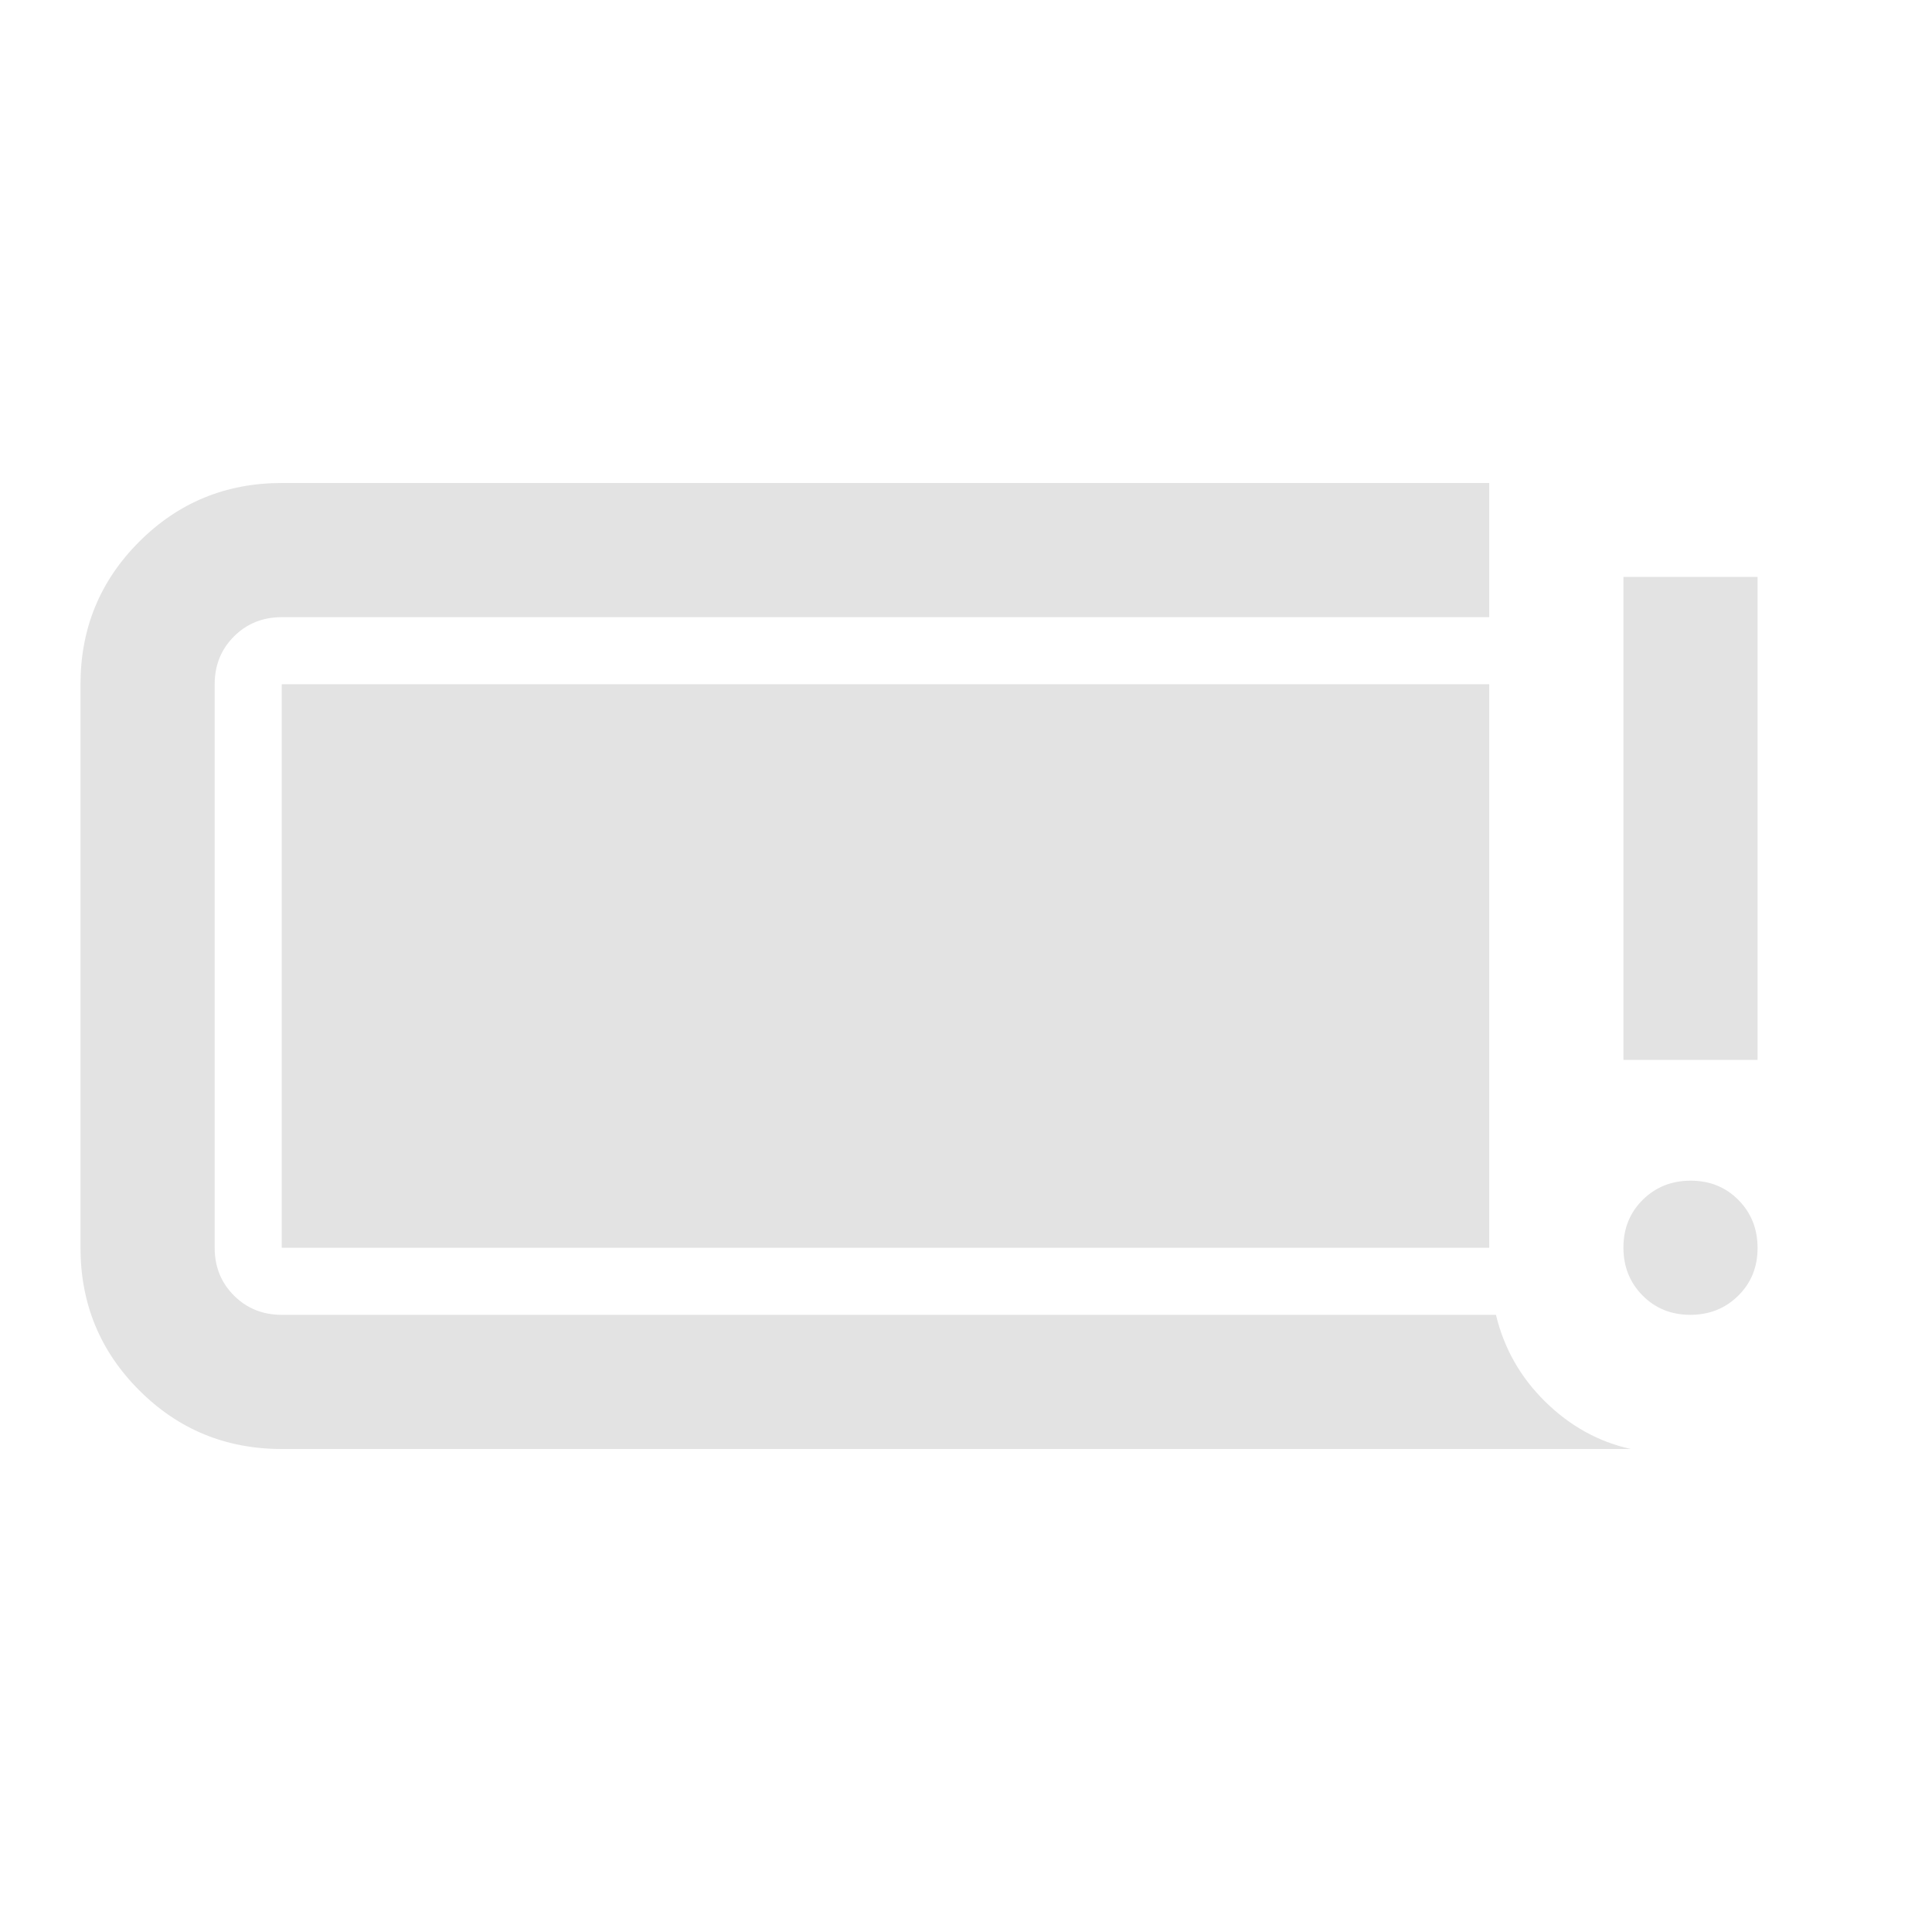
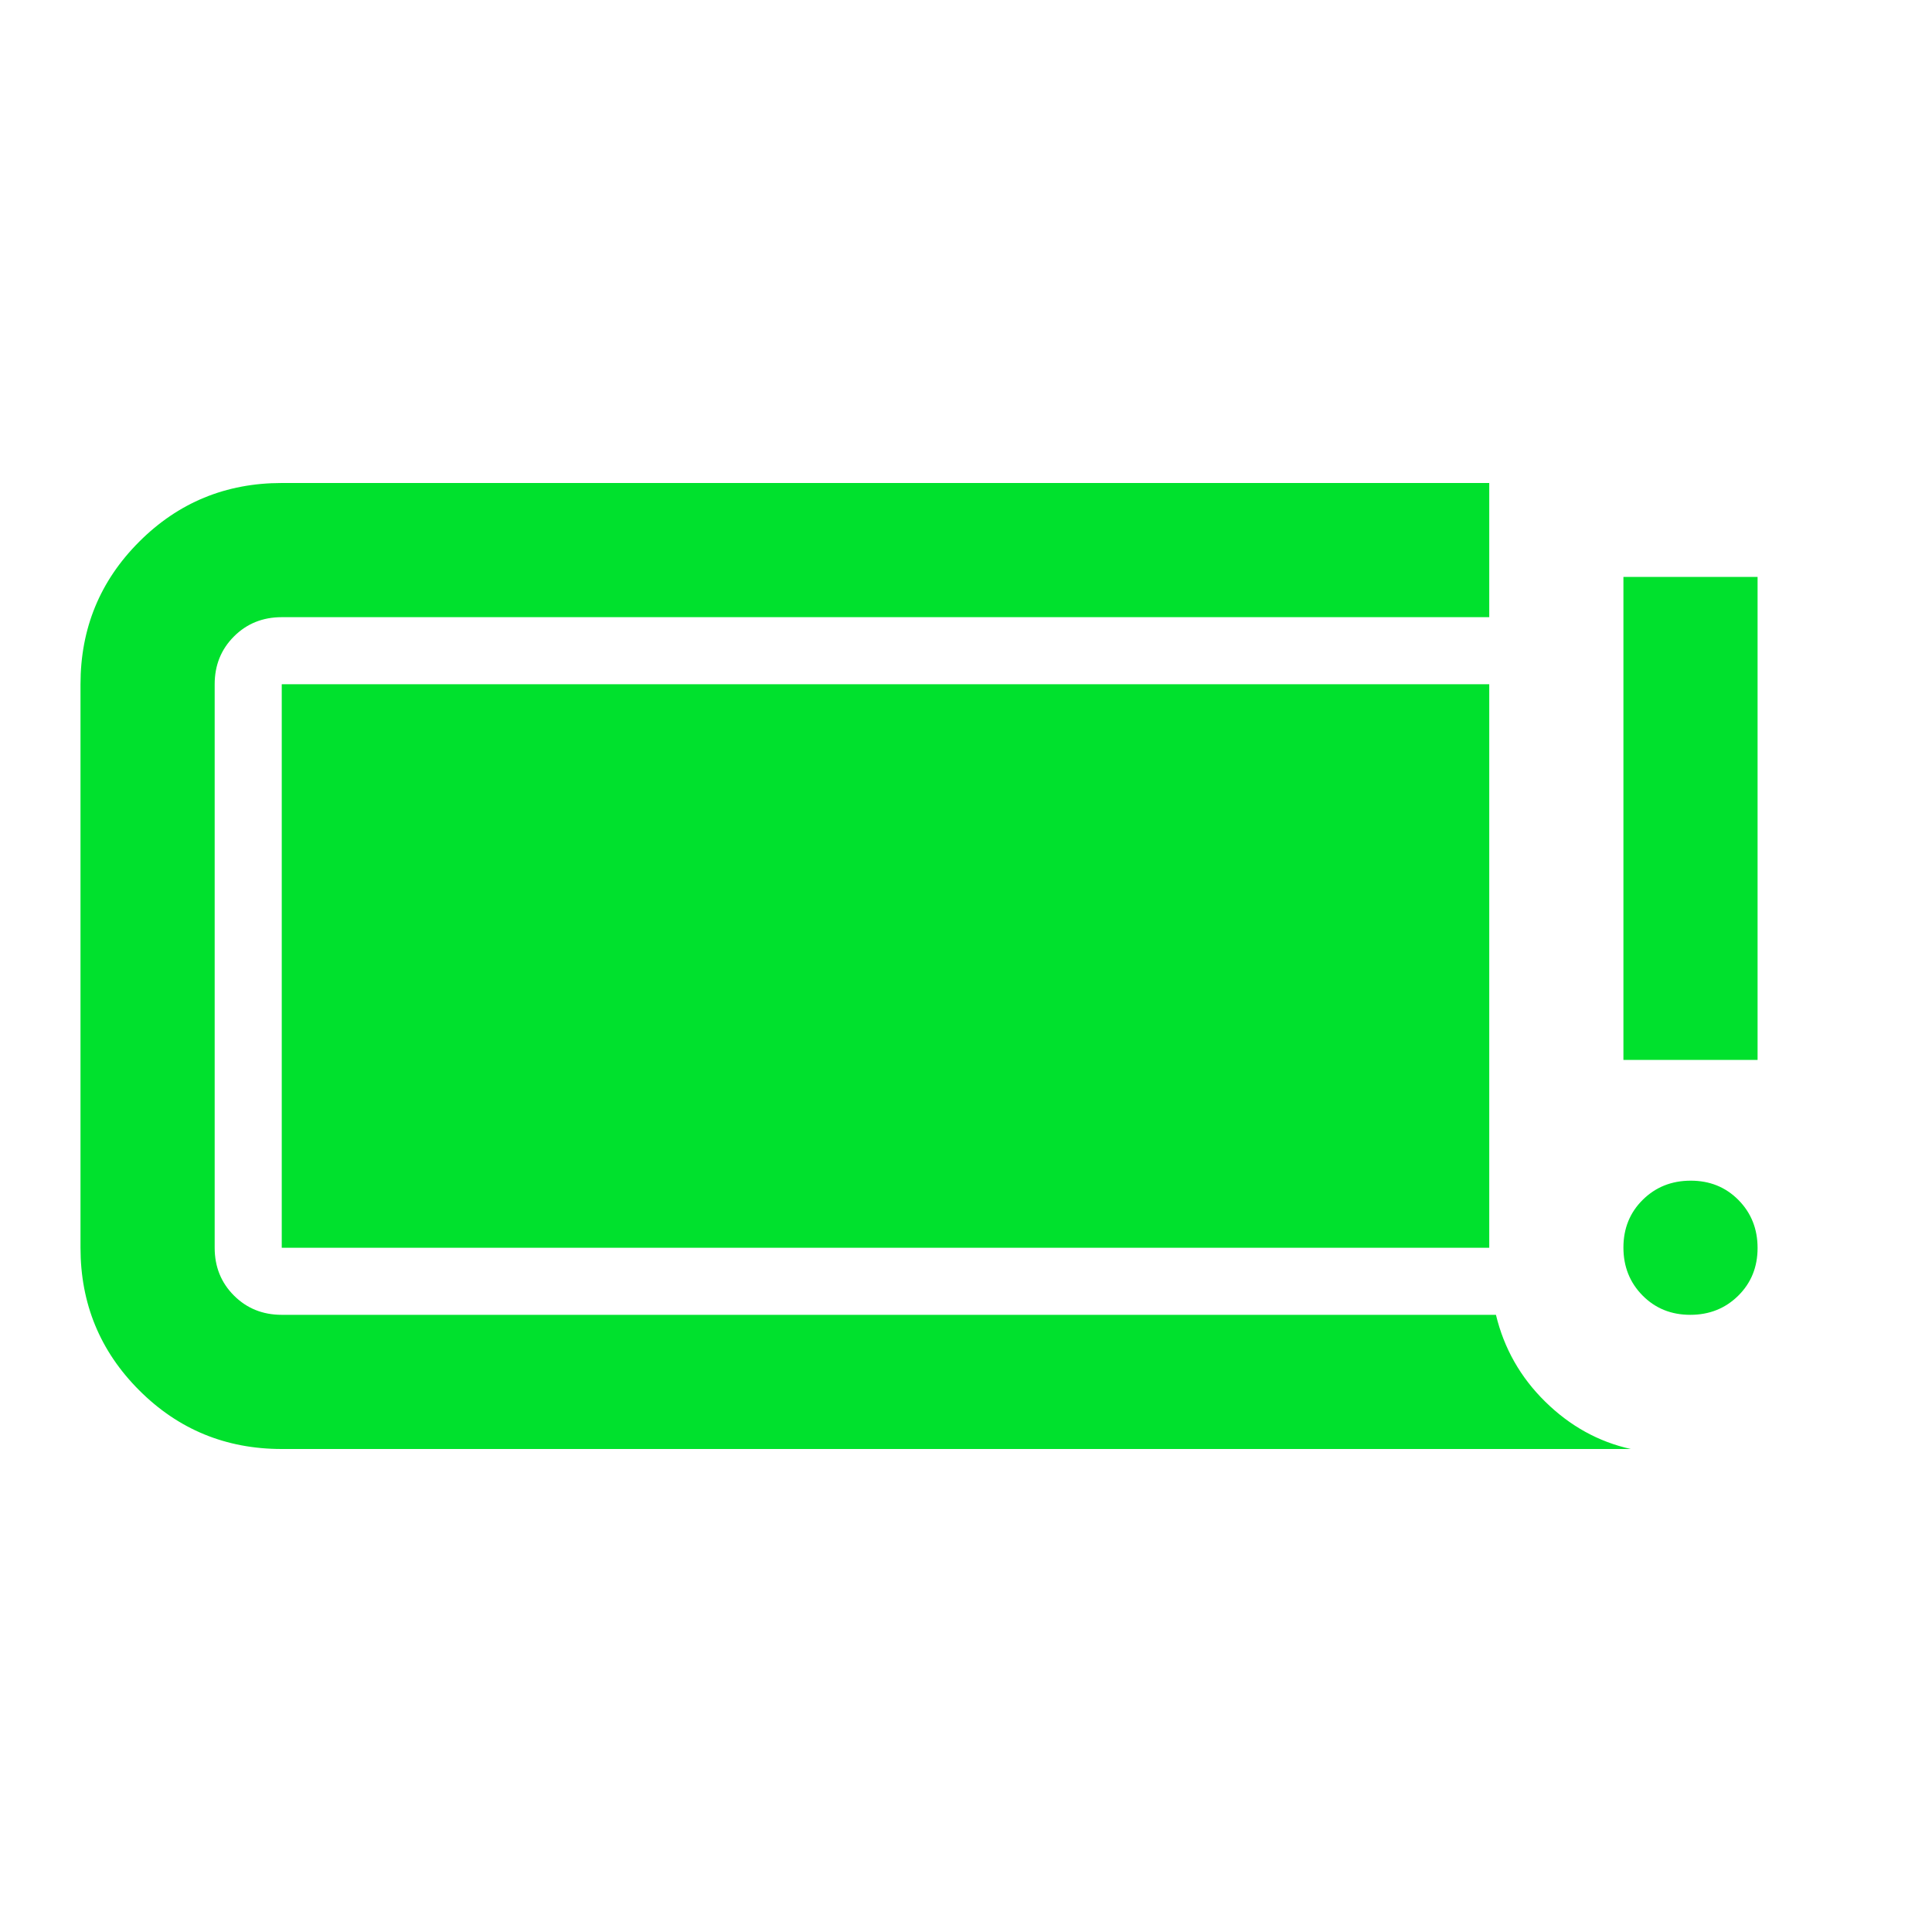
- <svg xmlns="http://www.w3.org/2000/svg" height="40px" viewBox="0 -960 960 960" width="40px" fill="#e3e3e3">
+ <svg xmlns="http://www.w3.org/2000/svg" height="40px" viewBox="0 -960 960 960" width="40px" fill="#00e12d">
  <path d="M839.88-306.67q-14.21 0-23.71-9.61-9.5-9.62-9.5-23.84 0-14.21 9.61-23.71 9.62-9.5 23.84-9.5 14.21 0 23.71 9.61 9.5 9.62 9.5 23.84 0 14.21-9.61 23.71-9.62 9.5-23.84 9.5Zm-33.21-126.66v-240h66.66v240h-66.66ZM140-240q-41.67 0-70.83-29.17Q40-298.33 40-340v-280q0-41.67 29.17-70.83Q98.33-720 140-720h600v66.67H140q-14.17 0-23.75 9.58T106.67-620v280q0 14.17 9.58 23.75t23.75 9.58h603.33q6 25 24.5 43.17t42.51 23.5H140Zm0-100v-280h600v280H140Z" />
</svg>
